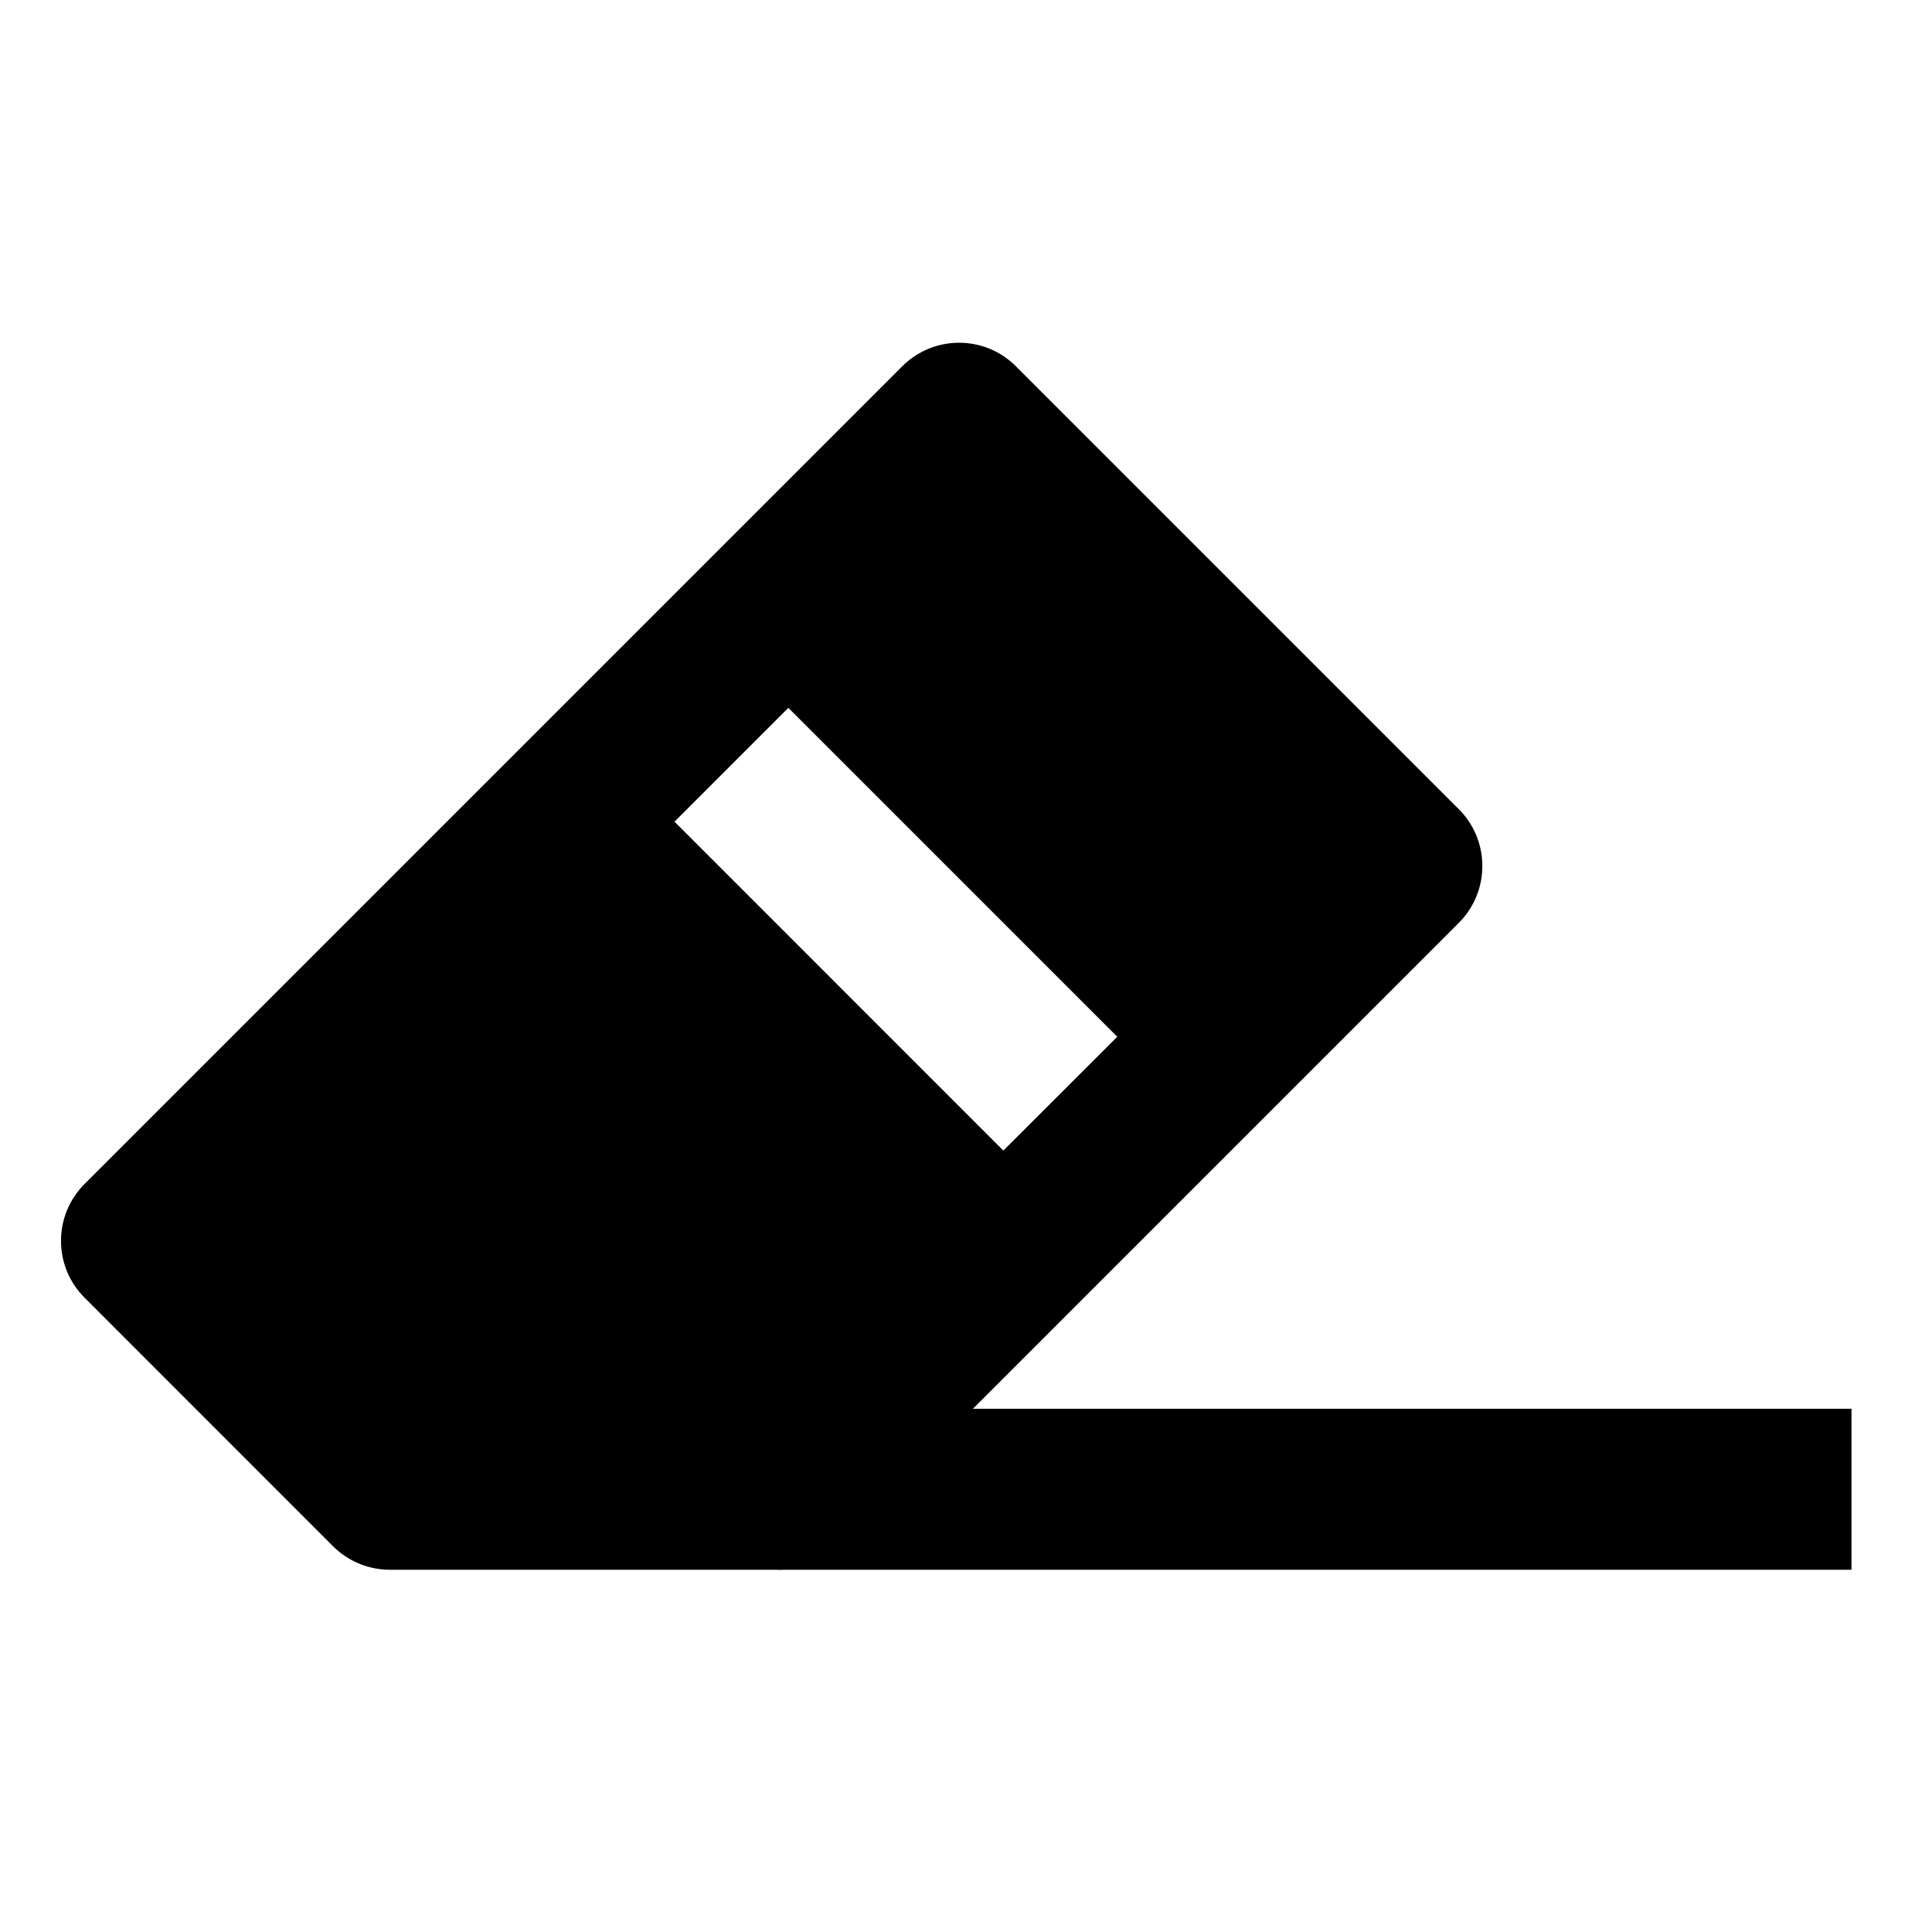
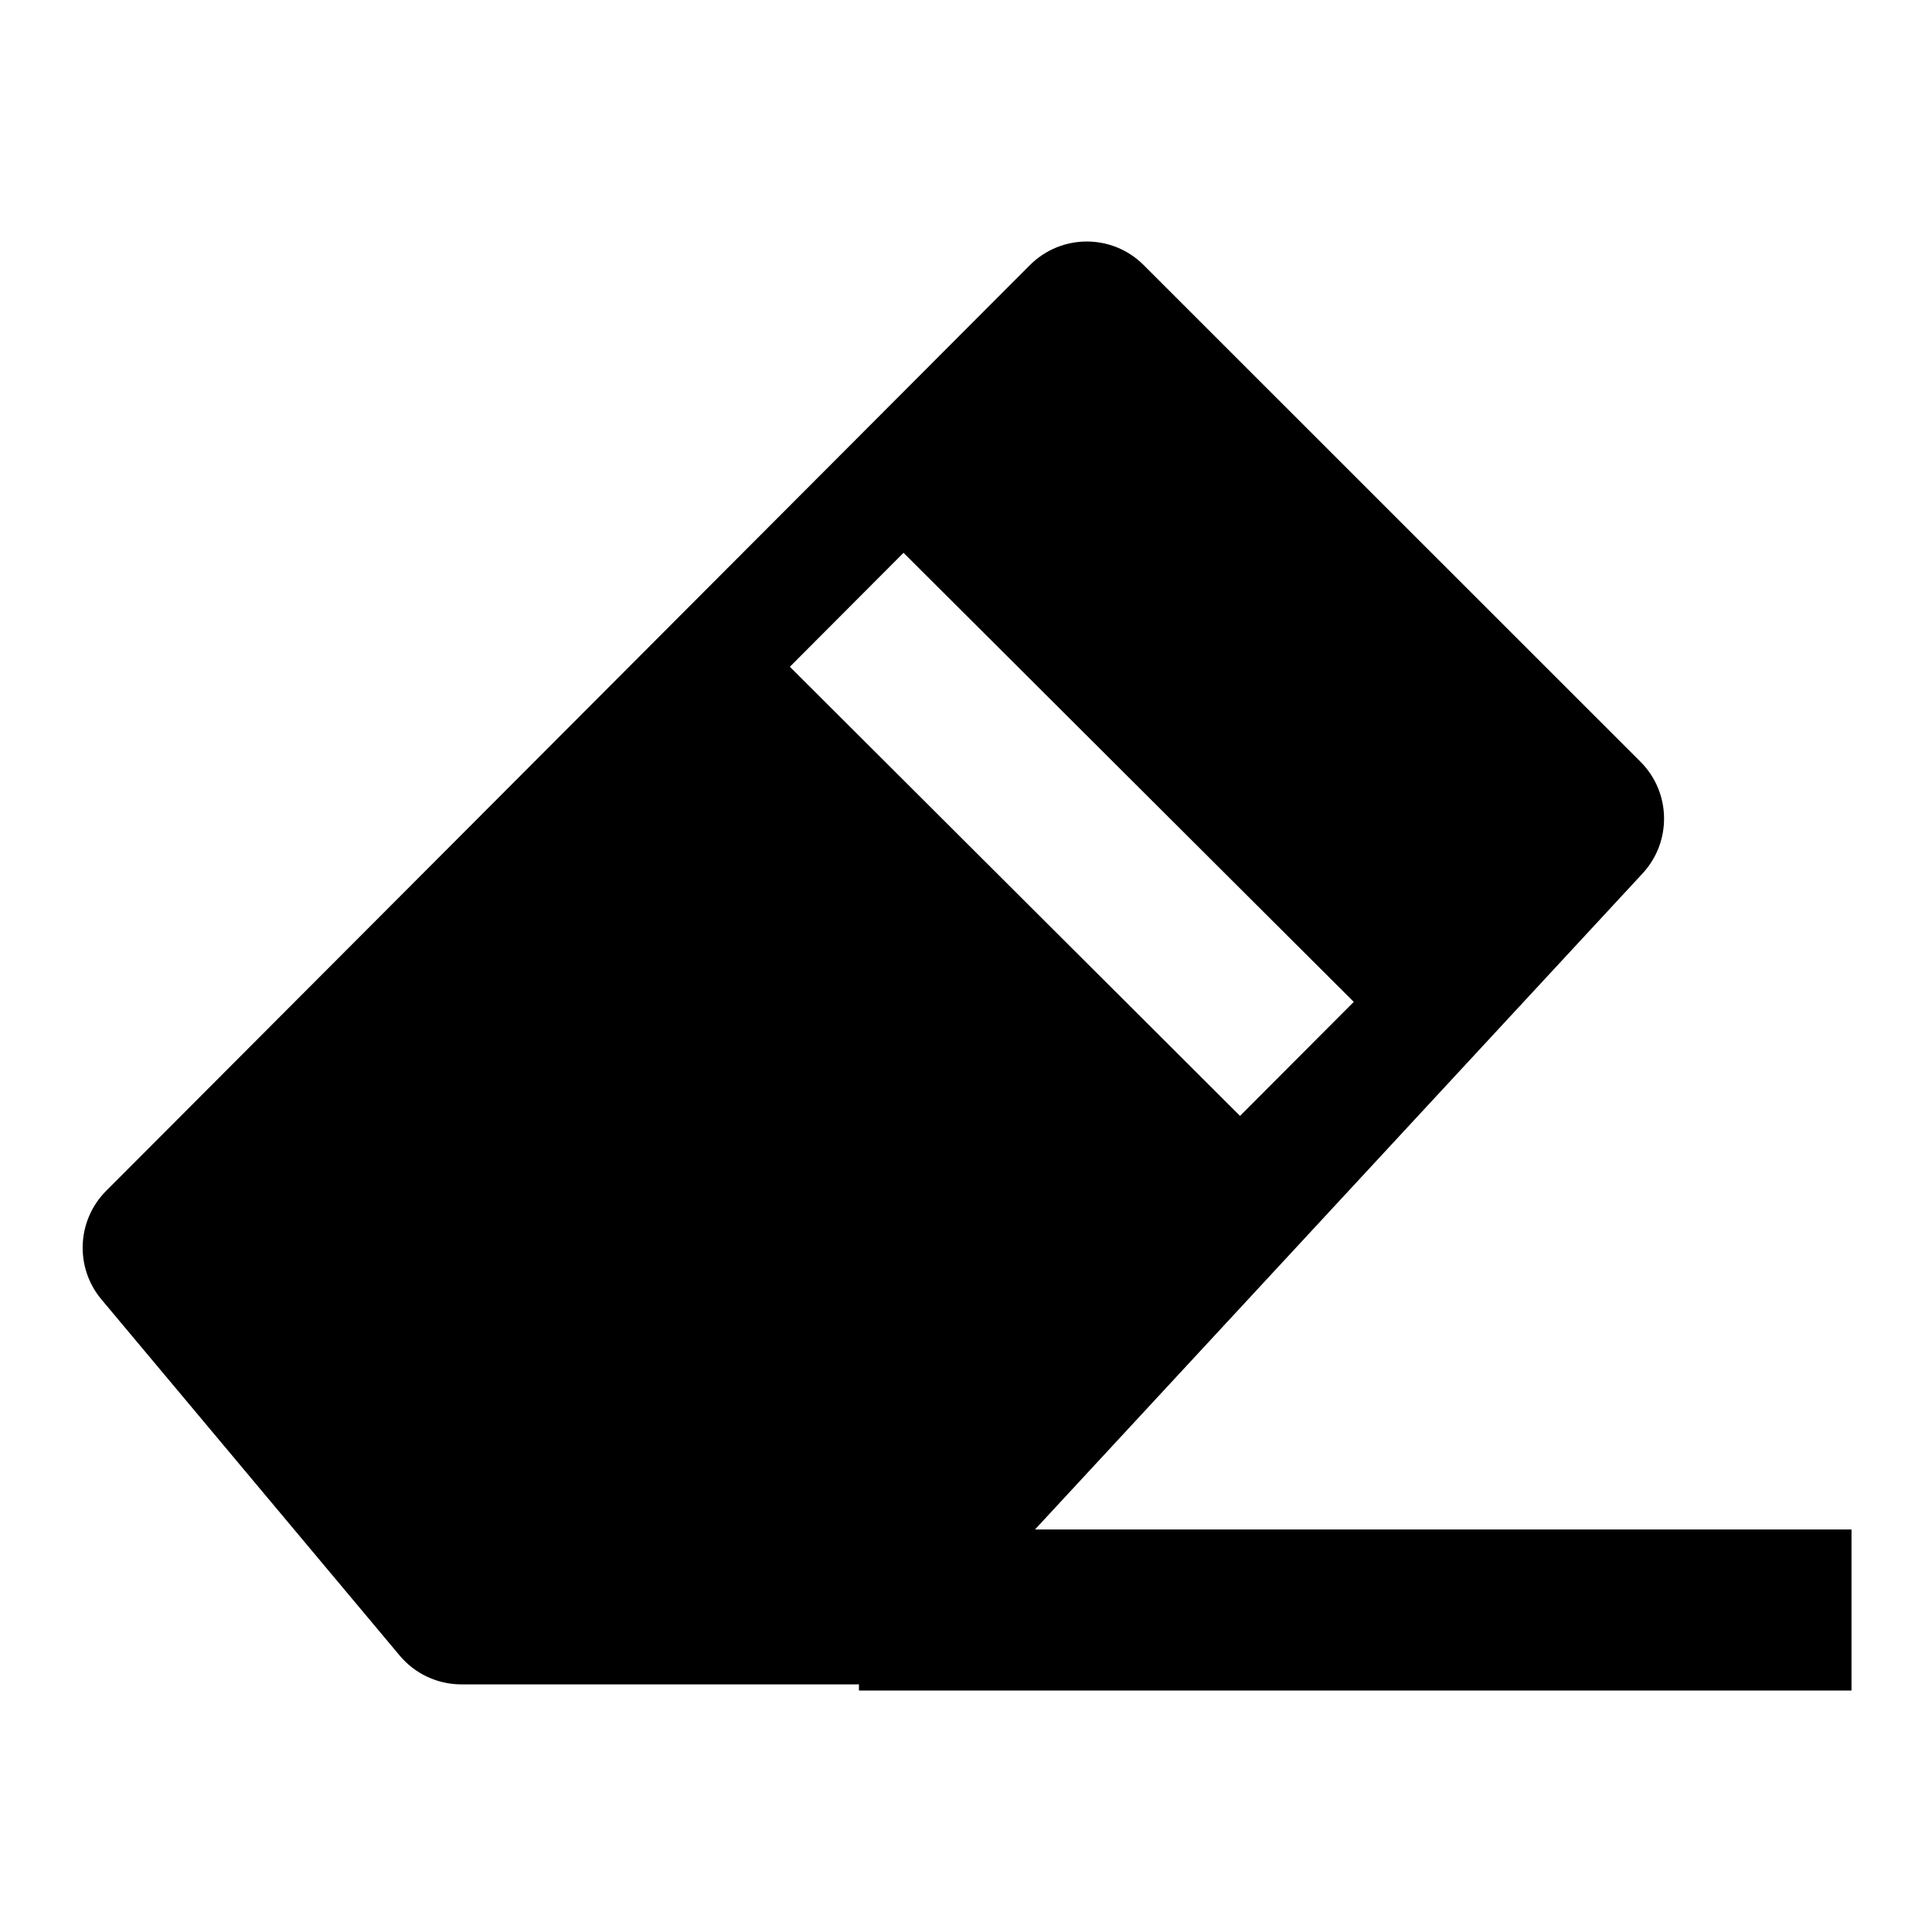
<svg xmlns="http://www.w3.org/2000/svg" width="24" height="24" viewBox="0 0 24 24" fill="none" stroke="currentColor" stroke-width="2" stroke-linecap="butt" stroke-linejoin="round">
-   <path d="M1.051 14.707L11.207 4.551C11.598 4.16 12.231 4.16 12.621 4.551L18.121 10.051C18.512 10.441 18.512 11.074 18.121 11.465L10.379 19.207C10.192 19.395 9.937 19.5 9.672 19.5L4.844 19.5C4.578 19.5 4.324 19.395 4.136 19.207L1.051 16.121C0.66 15.731 0.66 15.098 1.051 14.707ZM9.793 8.793L13.879 12.879L12.464 14.293L8.379 10.207L9.793 8.793Z" fill="currentColor" fill-rule="evenodd" clip-rule="evenodd" stroke="none" />
-   <path d="M9.672 18.5L23 18.5" />
+   <path d="M1.319 14.793L12.793 3.294C13.183 2.903 13.817 2.902 14.207 3.293L20.379 9.463C20.759 9.843 20.77 10.455 20.405 10.85L11.372 20.603C11.183 20.808 10.917 20.924 10.639 20.924L5.731 20.924C5.436 20.924 5.155 20.793 4.965 20.566L1.26 16.142C0.928 15.745 0.953 15.16 1.319 14.793ZM9.812 8.283L11.224 6.867L16.817 12.446L15.404 13.862Z" fill="currentColor" fill-rule="evenodd" clip-rule="evenodd" stroke="none" />
+   <path d="M10.67 20L23 20" />
</svg>
